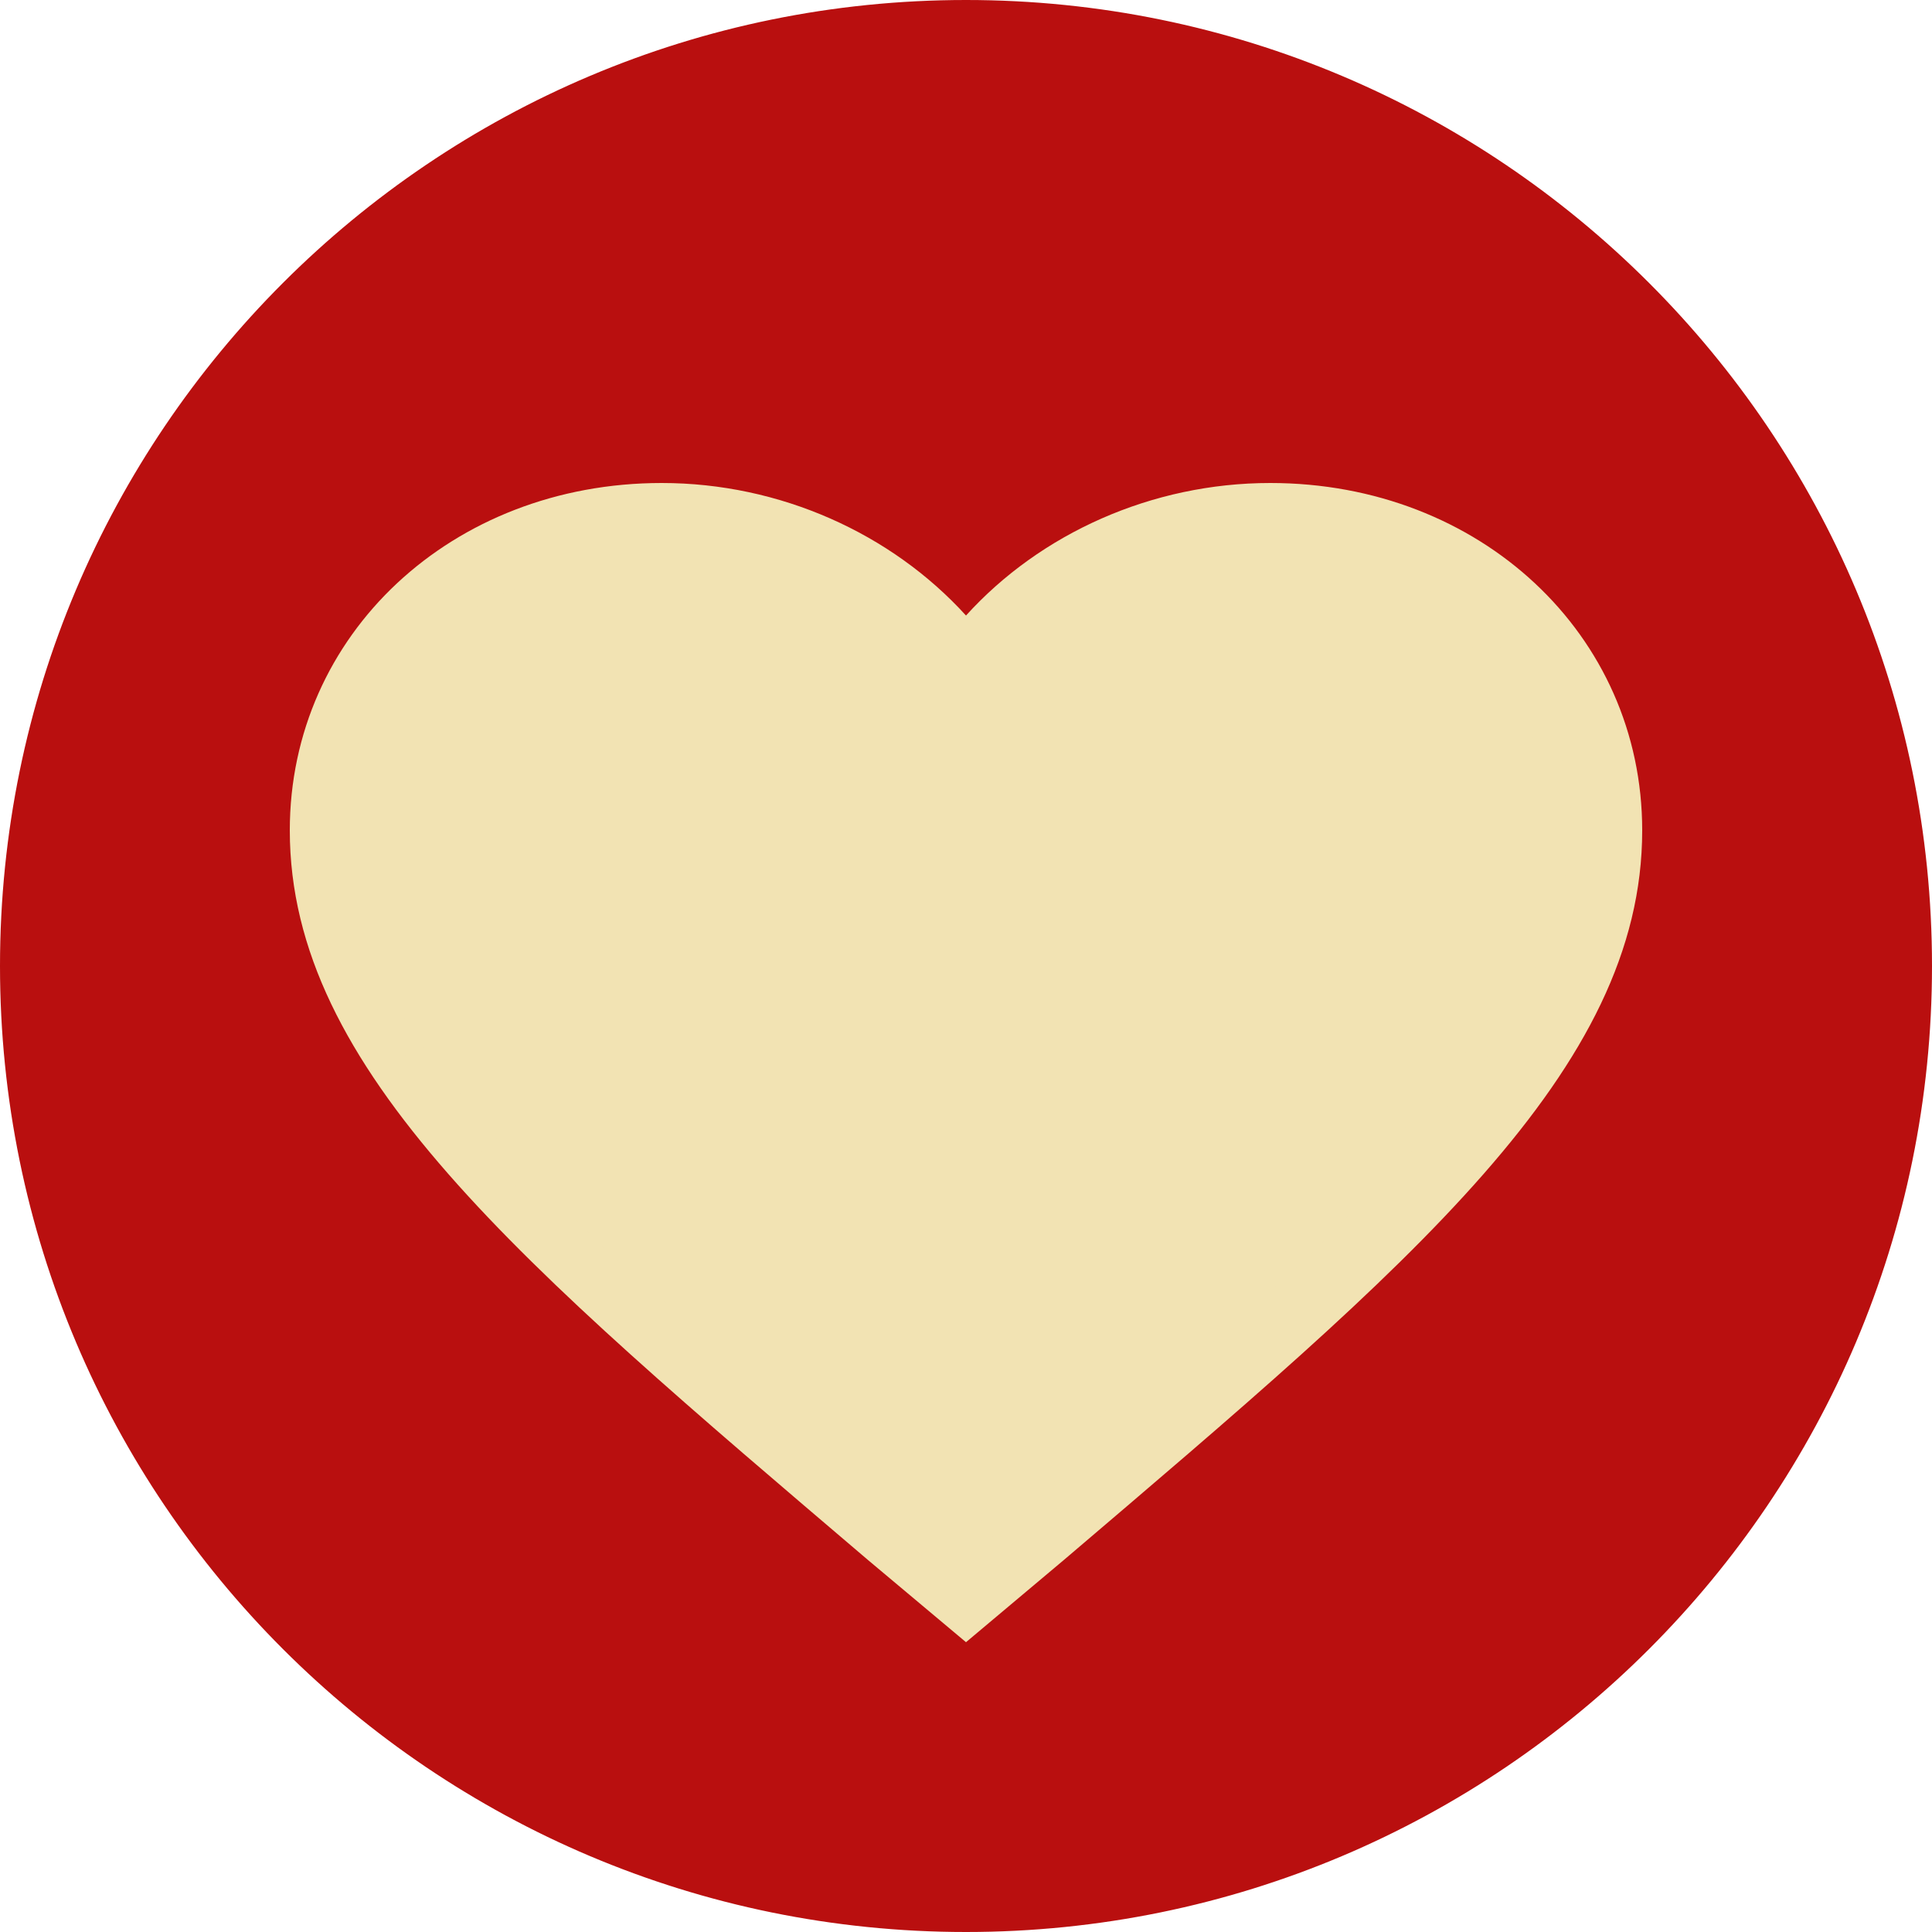
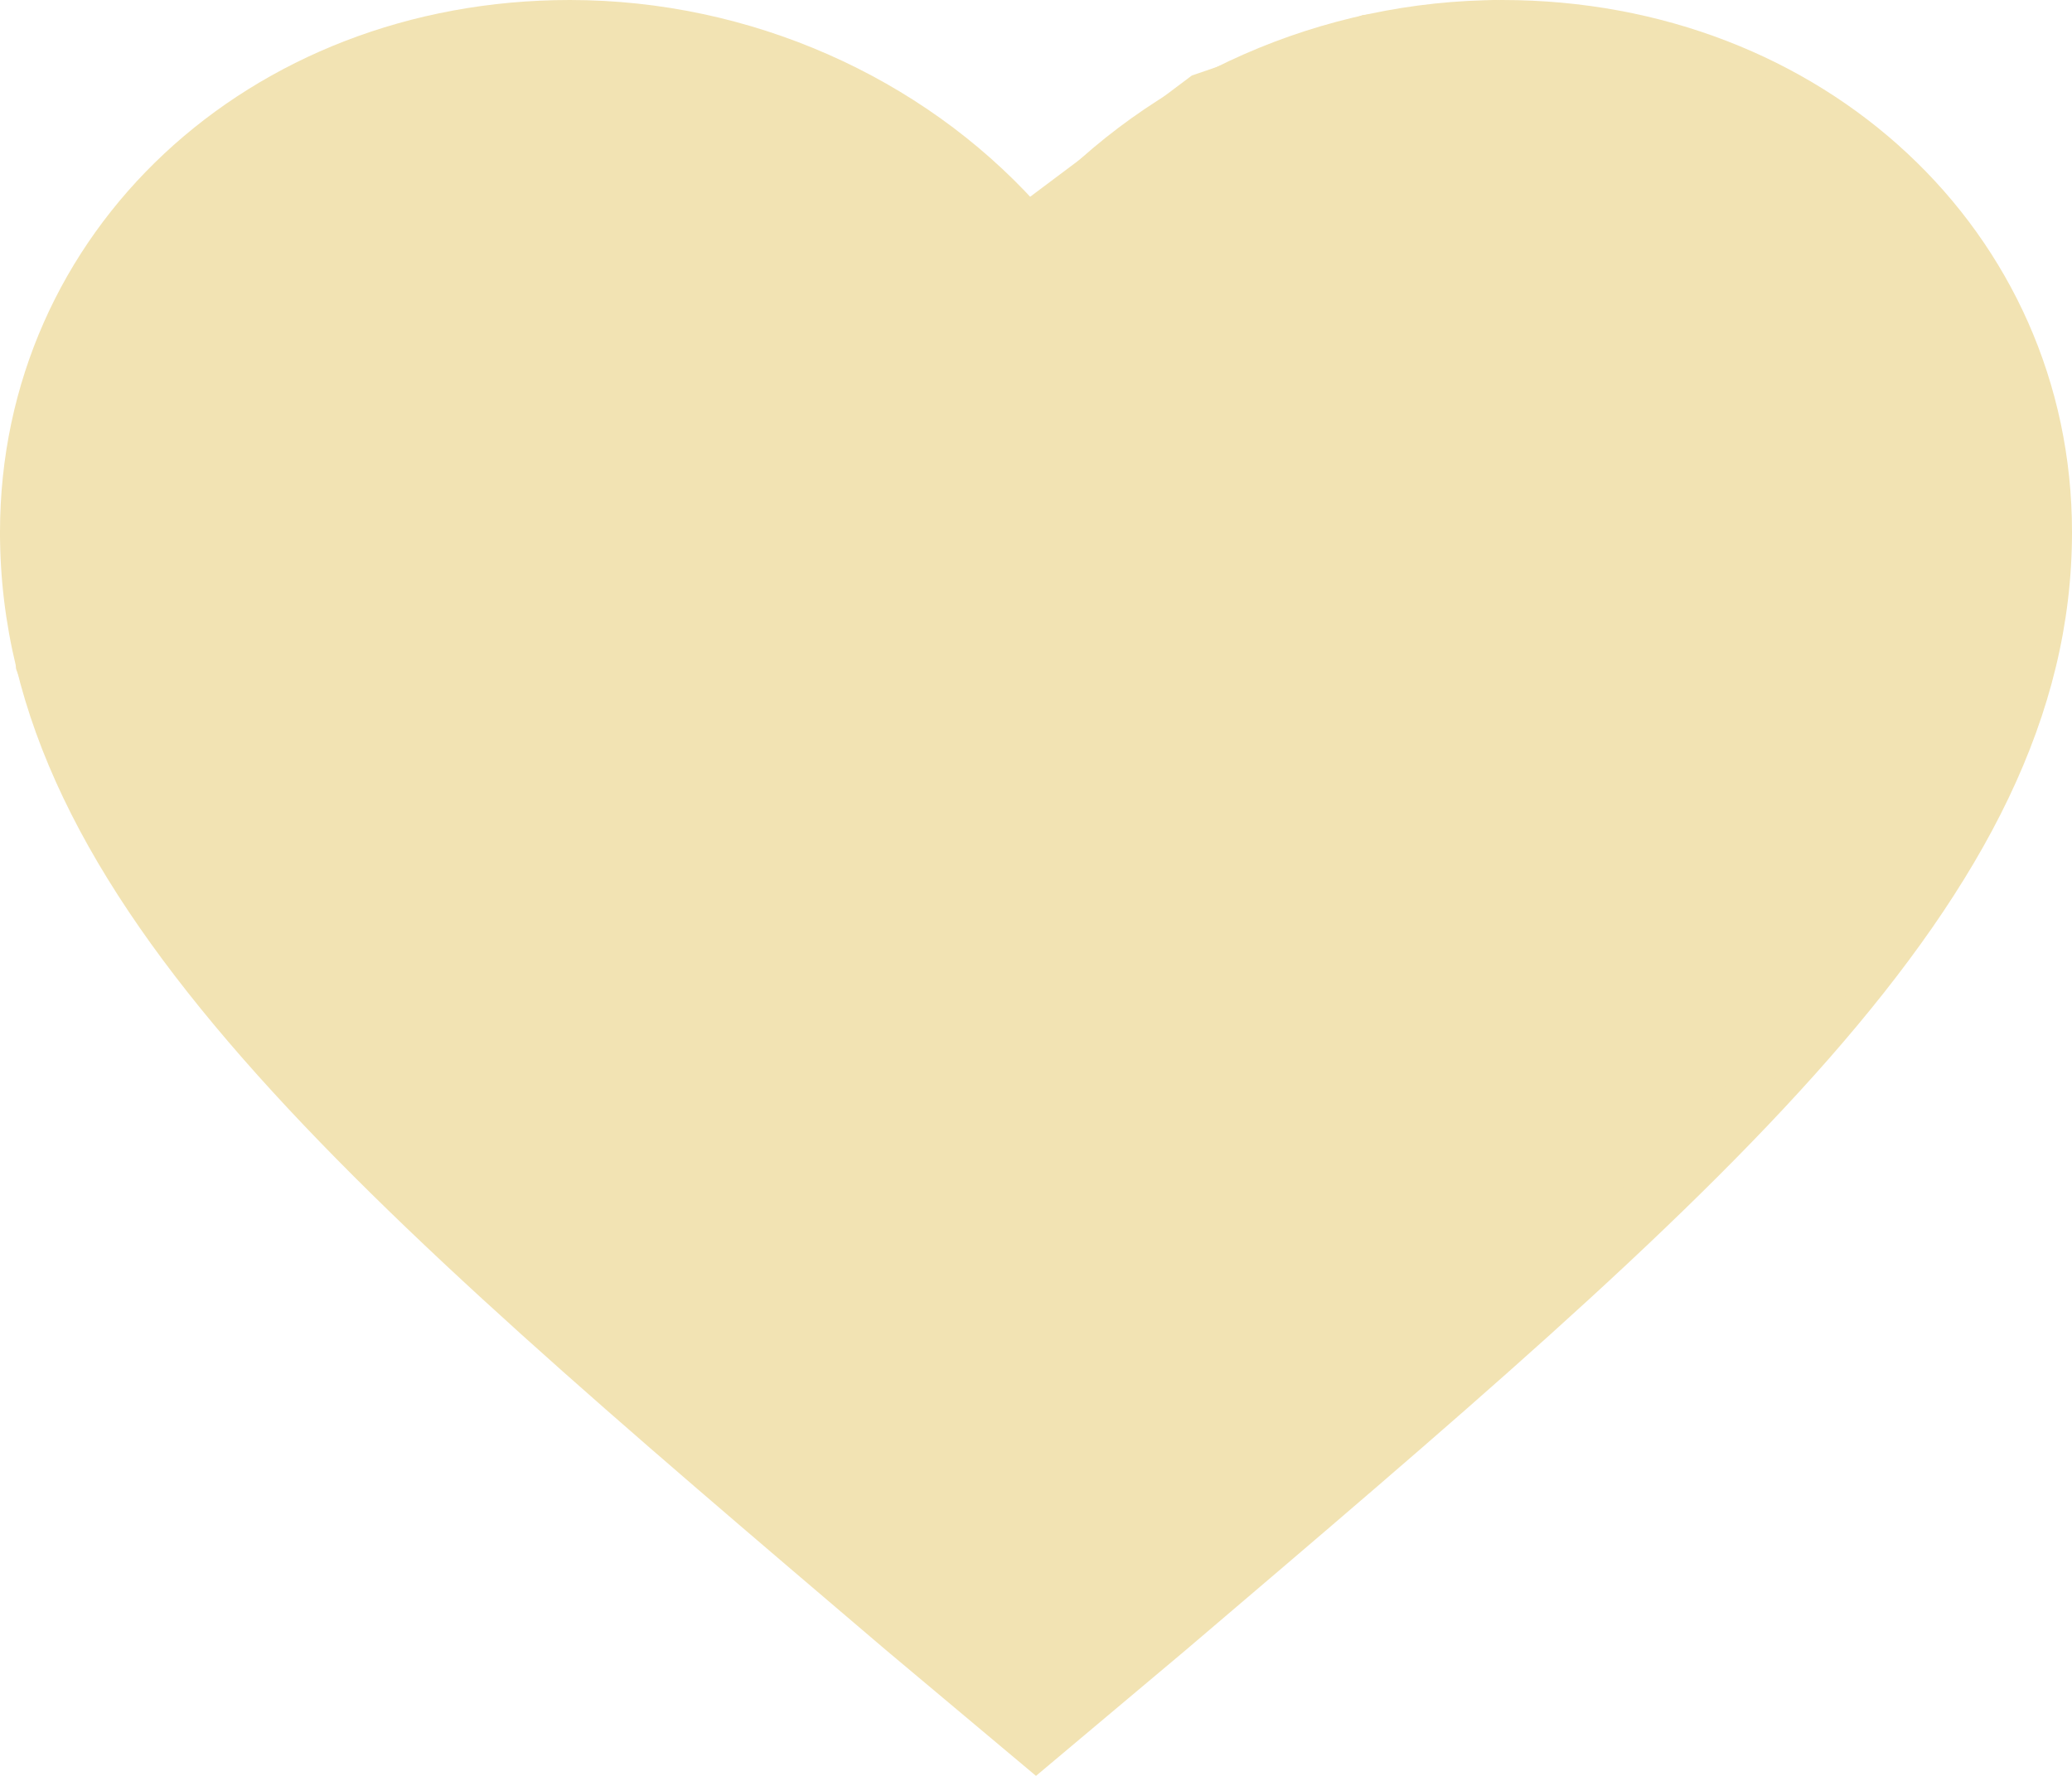
- <svg xmlns="http://www.w3.org/2000/svg" width="100" height="100" viewBox="0 0 100 100" fill="none">
-   <defs />
-   <rect id="Property 1=Variant2" rx="49.5" width="99" height="99" transform="translate(0.5 0.5)" fill="#B90F0F" fill-opacity="1" />
-   <path id="Vector" d="M65.75 25C59.62 25 53.85 27.61 50 31.86C46.14 27.61 40.37 25 34.25 25C23.39 25 15 32.84 15 42.98C15 55.4 26.89 65.38 44.92 80.74L50 85L55.07 80.74C73.1 65.38 85 55.4 85 42.98C85 32.84 76.6 25 65.75 25ZM52.16 76.44L51.45 77.05L50 78.26L48.54 77.05L47.84 76.44C39.35 69.21 32.03 62.97 27.18 57.38C22.48 51.96 20.38 47.52 20.38 42.98C20.38 39.41 21.8 36.11 24.37 33.71C26.93 31.31 30.44 30 34.25 30C38.64 30 42.99 31.9 45.87 35.08L50 39.63L54.12 35.08C57 31.9 61.35 30 65.75 30C69.55 30 73.06 31.31 75.62 33.71C78.19 36.11 79.61 39.41 79.61 42.98C79.61 47.52 77.51 51.96 72.81 57.38C67.96 62.96 60.64 69.21 52.16 76.44Z" fill="#F2E3B3" fill-opacity="1" fill-rule="nonzero" />
-   <path id="Vector 7" d="M49 81L30.86 64.91L25.53 59.55L21.26 54.19L19.66 51.51L18.59 48.83L17.53 45.61L17 42.93L17.53 39.72L18.59 37.04L20.2 34.36L22.33 32.21L25 30.6L27.66 29.53L30.33 29L34.06 29L37.26 29.53L39.4 30.6L41.53 31.68L44.2 33.82L49 39.18L53.79 33.82L56.46 31.68L58.59 30.6L61.26 29.53L63.93 29L68.2 29L70.86 29.53L73 30.6L75.66 32.21L77.79 34.36L79.4 37.04L80.46 39.72L81 42.93L80.46 45.61L79.4 48.83L78.33 51.51L76.73 54.19L72.46 59.55L67.13 64.91L49 81Z" fill="#F2E3B3" fill-opacity="1" fill-rule="nonzero" />
-   <path id="Vector 7" d="M30.86 64.91L25.53 59.55L21.26 54.19L19.66 51.51L18.59 48.83L17.53 45.61L17 42.93L17.53 39.72L18.59 37.04L20.2 34.36L22.33 32.21L25 30.6L27.66 29.53L30.33 29L34.06 29L37.26 29.53L39.4 30.6L41.53 31.68L44.2 33.82L49 39.18L53.79 33.82L56.46 31.68L58.59 30.6L61.26 29.53L63.93 29L68.2 29L70.86 29.53L73 30.6L75.66 32.21L77.79 34.36L79.4 37.04L80.46 39.72L81 42.93L80.46 45.61L79.4 48.83L78.33 51.51L76.73 54.19L72.46 59.55L67.13 64.91L49 81L30.86 64.91Z" stroke="#F2E3B3" stroke-opacity="1" stroke-width="1" />
-   <rect id="Property 1=Variant2" rx="49.5" width="99" height="99" transform="translate(0.5 0.5)" stroke="#B90F0F" stroke-opacity="1" stroke-width="1" />
+ <svg xmlns="http://www.w3.org/2000/svg" width="70" height="60" viewBox="0 0 70 60" fill="none">
+   <path id="Vector" d="M50.75 0C44.62 0 38.85 2.61 35 6.86C31.14 2.61 25.37 0 19.25 0C8.39 0 0 7.84 0 17.98C0 30.4 11.89 40.38 29.92 55.74L35 60L40.07 55.74C58.1 40.38 70 30.4 70 17.98C70 7.84 61.6 0 50.75 0ZM37.16 51.44L36.45 52.05L35 53.26L33.54 52.05L32.84 51.44C24.35 44.21 17.03 37.97 12.18 32.38C7.48 26.96 5.38 22.52 5.38 17.98C5.38 14.41 6.8 11.11 9.37 8.71C11.93 6.31 15.44 5 19.25 5C23.64 5 27.99 6.9 30.87 10.08L35 14.63L39.12 10.08C42 6.9 46.35 5 50.75 5C54.55 5 58.06 6.31 60.62 8.71C63.19 11.11 64.61 14.41 64.61 17.98C64.61 22.52 62.51 26.96 57.81 32.38C52.96 37.96 45.64 44.21 37.16 51.44Z" fill="#F2E3B3" fill-opacity="1" fill-rule="nonzero" />
+   <svg width="69" height="60" viewBox="0 0 69 60" fill="none">
+     <path id="Vector 7" d="M35 59L24.5 50.08L14.5 41L8.5 35L5.5 31L2 25L1.04 22.5L1 21L0.5 18.07L1.04 14.82L2.15 12.12L3.79 9.41L5.5 6.5L7.5 4.5L10.5 2.5L12.5 2L16 1L21 1L25 2L28 3L31 4.54L34.5 7.5L36.5 6L38.45 4.54L40.5 3L43.4 2L46.15 1L50.5 0.5L54.5 1L58.5 2.5L61 4L63.5 5.98L66 9.41L68 12.42L68.5 14.9L68.5 16.38L68.5 20.78L67.5 24.81L64.84 29.27L61 34.72L54.5 41.16L35 59Z" fill="#F2E3B3" fill-opacity="1" fill-rule="nonzero" />
+     <path id="Vector 7" d="M8.5 35L5.5 31L2 25L1.04 22.5L1 21L0.5 18.07L1.04 14.82L2.15 12.12L3.79 9.41L5.5 6.5L7.5 4.5L10.5 2.5L12.5 2L16 1L21 1L25 2L28 3L31 4.54L34.5 7.5L36.5 6L38.45 4.54L40.5 3L43.4 2L46.15 1L50.5 0.5L54.5 1L58.5 2.5L61 4L63.5 5.98L66 9.41L68 12.42L68.5 14.9L68.5 16.38L68.5 20.78L67.5 24.81L64.84 29.27L61 34.72L54.5 41.16L35 59L24.5 50.08L14.5 41L8.5 35Z" stroke="#F2E3B3" stroke-opacity="1" stroke-width="1" />
+   </svg>
</svg>
